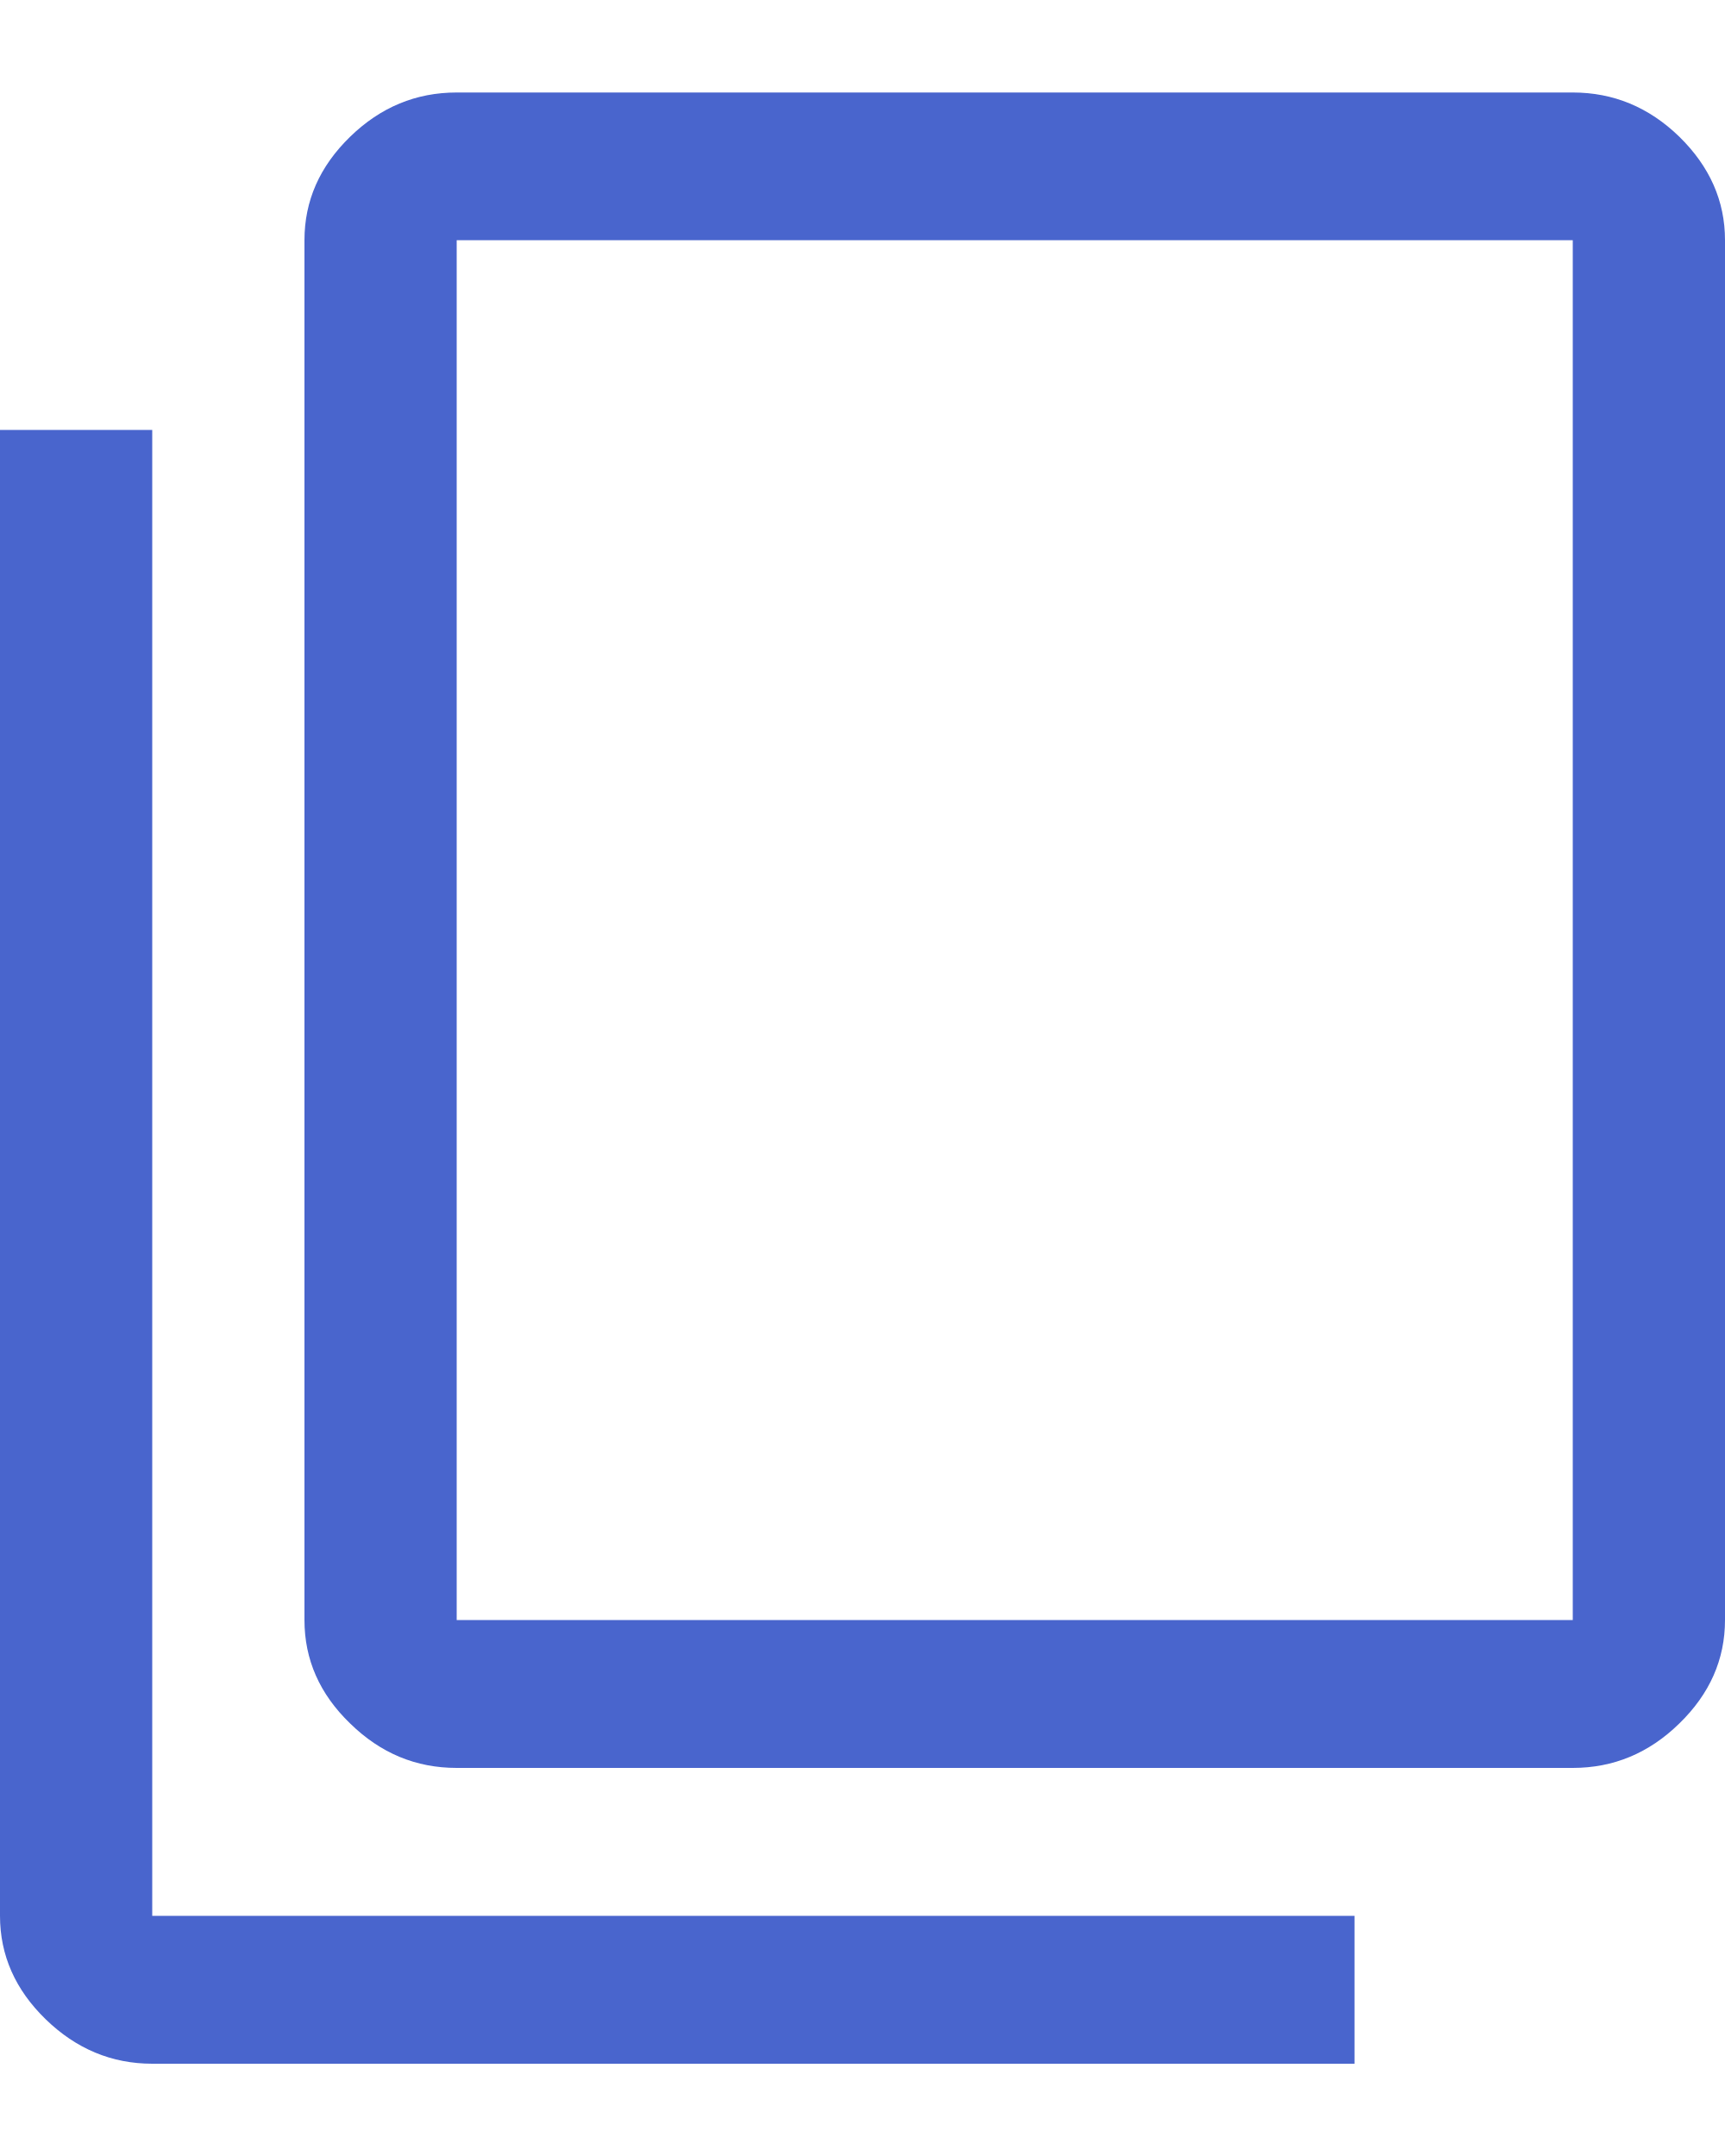
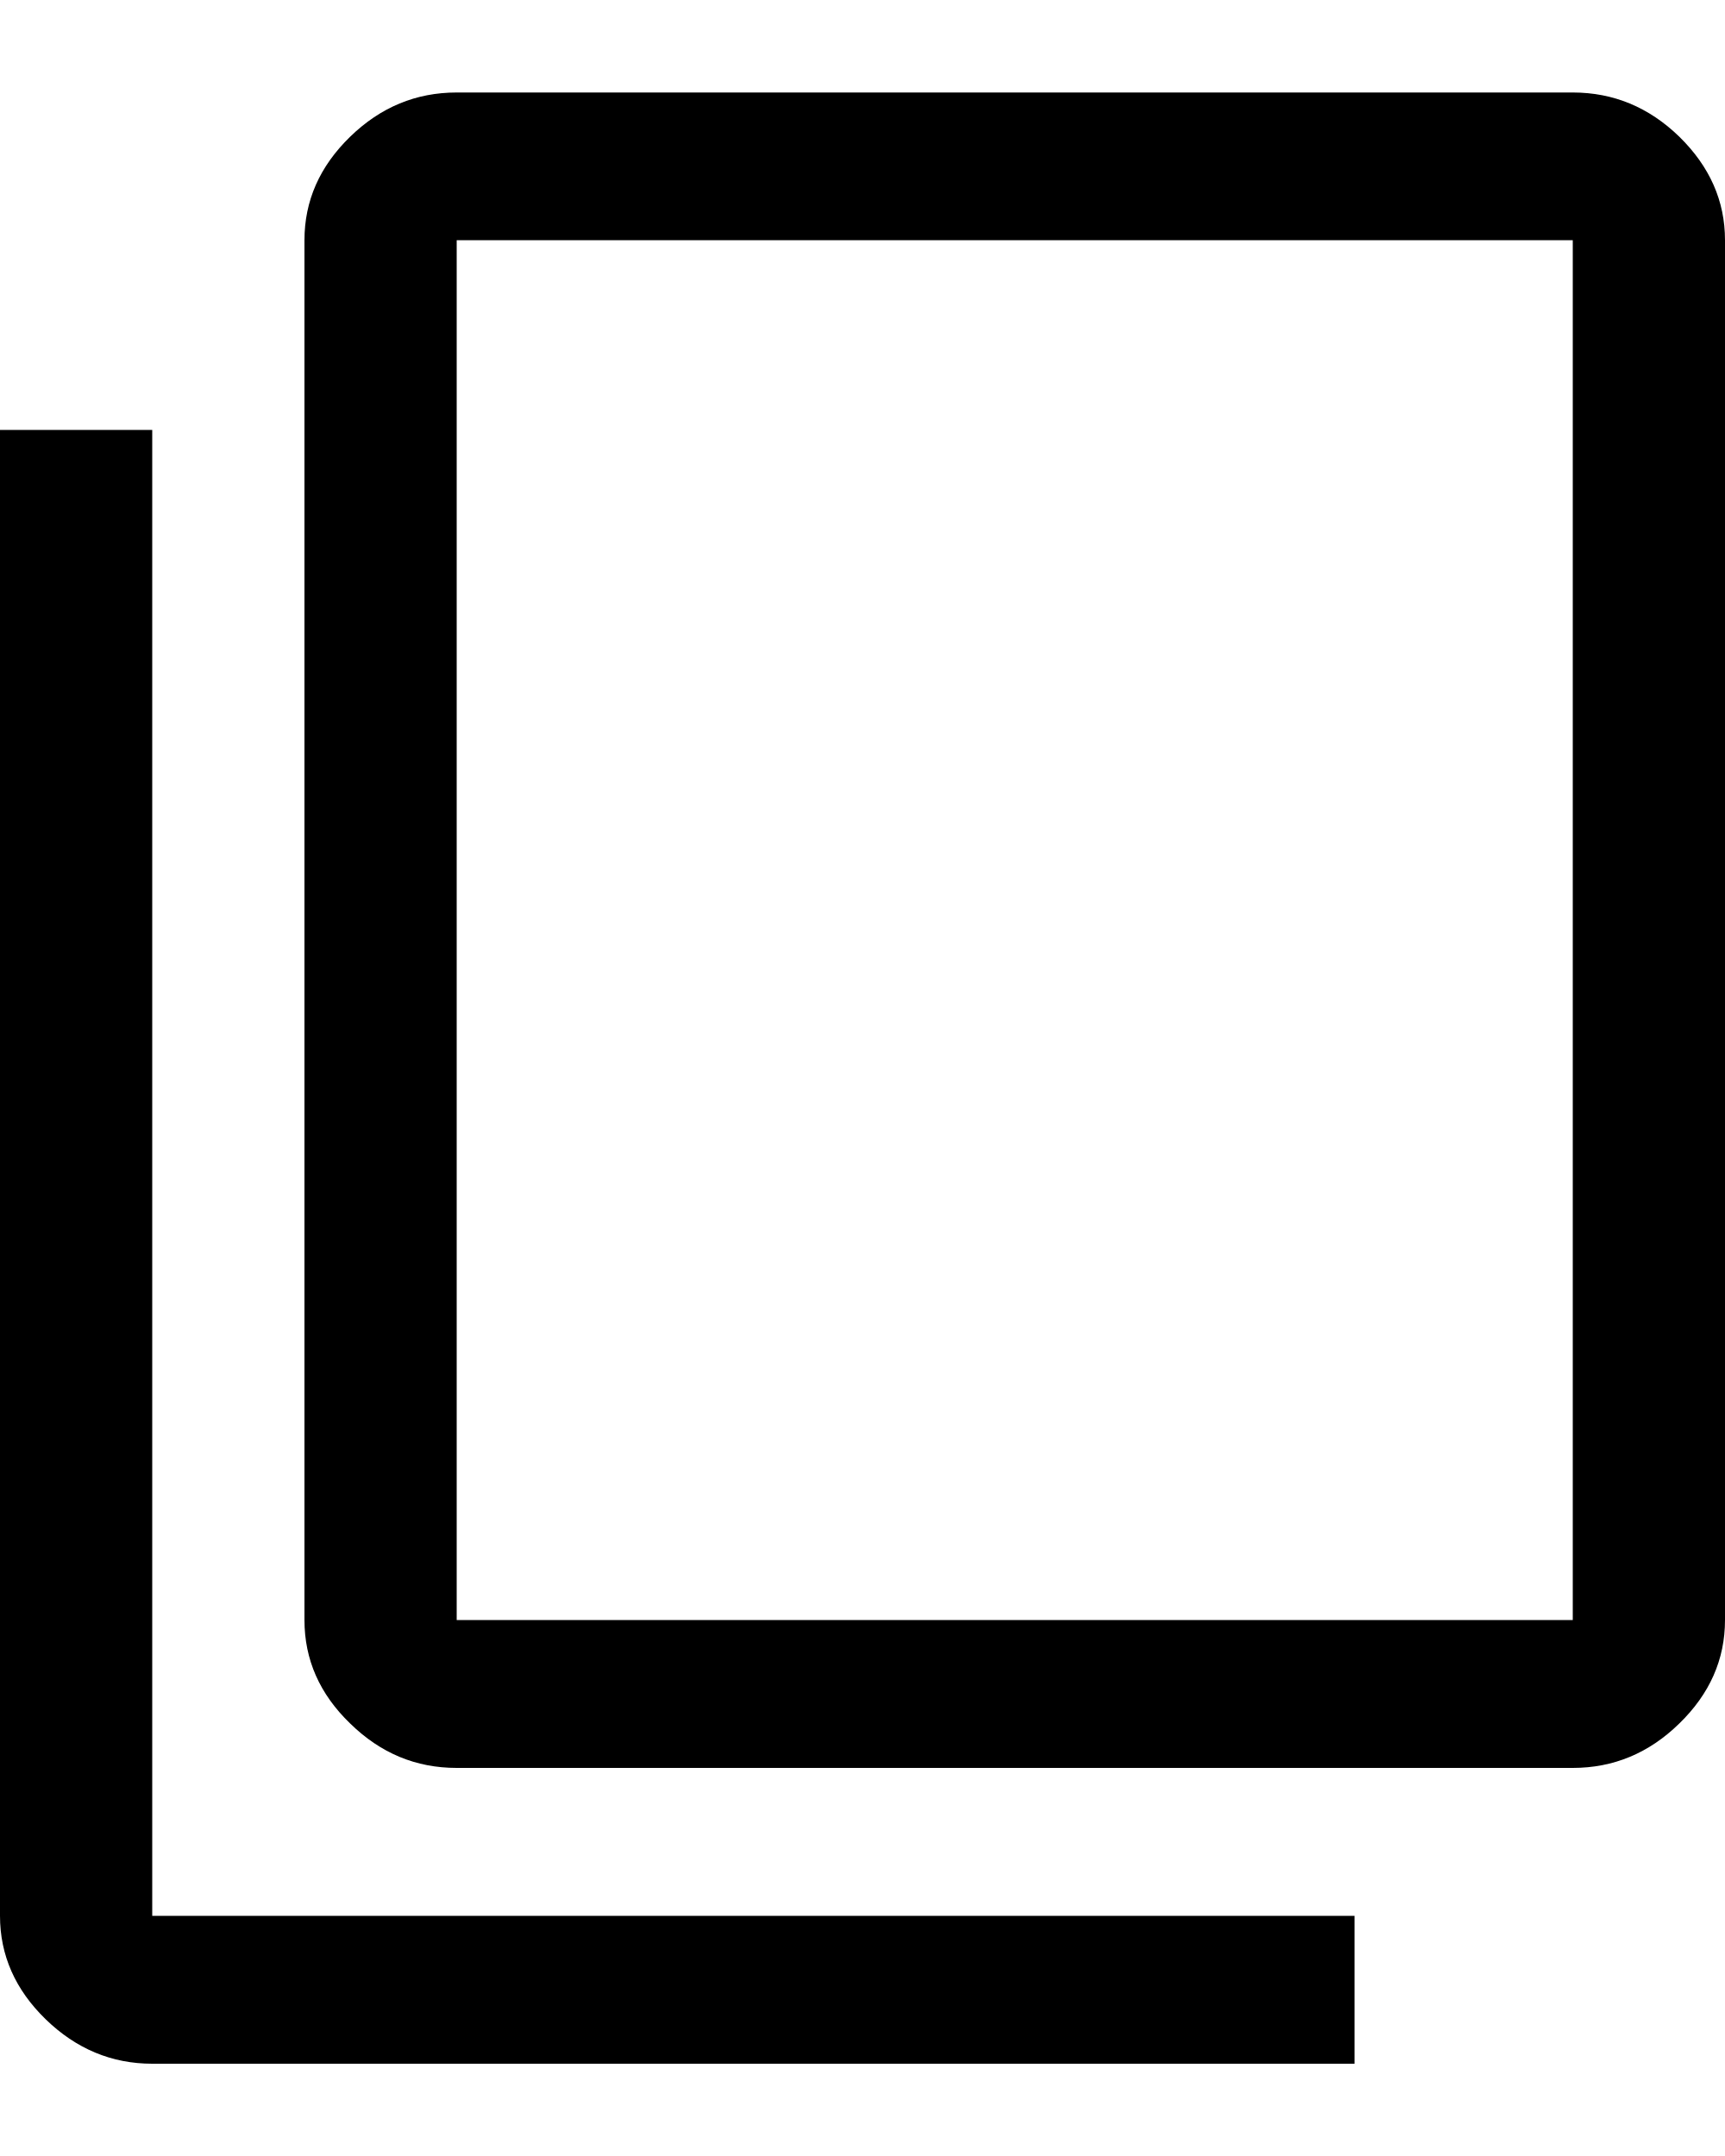
- <svg xmlns="http://www.w3.org/2000/svg" width="8" height="10" viewBox="0 0 8 10" fill="none">
-   <path d="M0.706 9.572C0.518 9.572 0.353 9.503 0.212 9.366C0.071 9.229 0 9.069 0 8.886V1.994H0.706V8.886H6.282V9.572H0.706ZM2.118 8.2C1.929 8.2 1.765 8.132 1.624 7.994C1.482 7.857 1.412 7.697 1.412 7.514V1.114C1.412 0.932 1.482 0.772 1.624 0.634C1.765 0.497 1.929 0.429 2.118 0.429H7.294C7.482 0.429 7.647 0.497 7.788 0.634C7.929 0.772 8 0.932 8 1.114V7.514C8 7.697 7.929 7.857 7.788 7.994C7.647 8.132 7.482 8.2 7.294 8.2H2.118ZM2.118 7.514H7.294V1.114H2.118V7.514Z" fill="#4965CD" />
+ <svg xmlns="http://www.w3.org/2000/svg" class="icon" width="8" height="10" viewBox="0 0 8 10" fill="currentColor">
+   <path d="M0.706 9.572C0.518 9.572 0.353 9.503 0.212 9.366C0.071 9.229 0 9.069 0 8.886V1.994H0.706V8.886H6.282V9.572H0.706ZM2.118 8.2C1.929 8.2 1.765 8.132 1.624 7.994C1.482 7.857 1.412 7.697 1.412 7.514V1.114C1.412 0.932 1.482 0.772 1.624 0.634C1.765 0.497 1.929 0.429 2.118 0.429H7.294C7.482 0.429 7.647 0.497 7.788 0.634C7.929 0.772 8 0.932 8 1.114V7.514C8 7.697 7.929 7.857 7.788 7.994C7.647 8.132 7.482 8.2 7.294 8.2H2.118ZM2.118 7.514H7.294V1.114H2.118V7.514Z" fill="currentColor" />
</svg>
